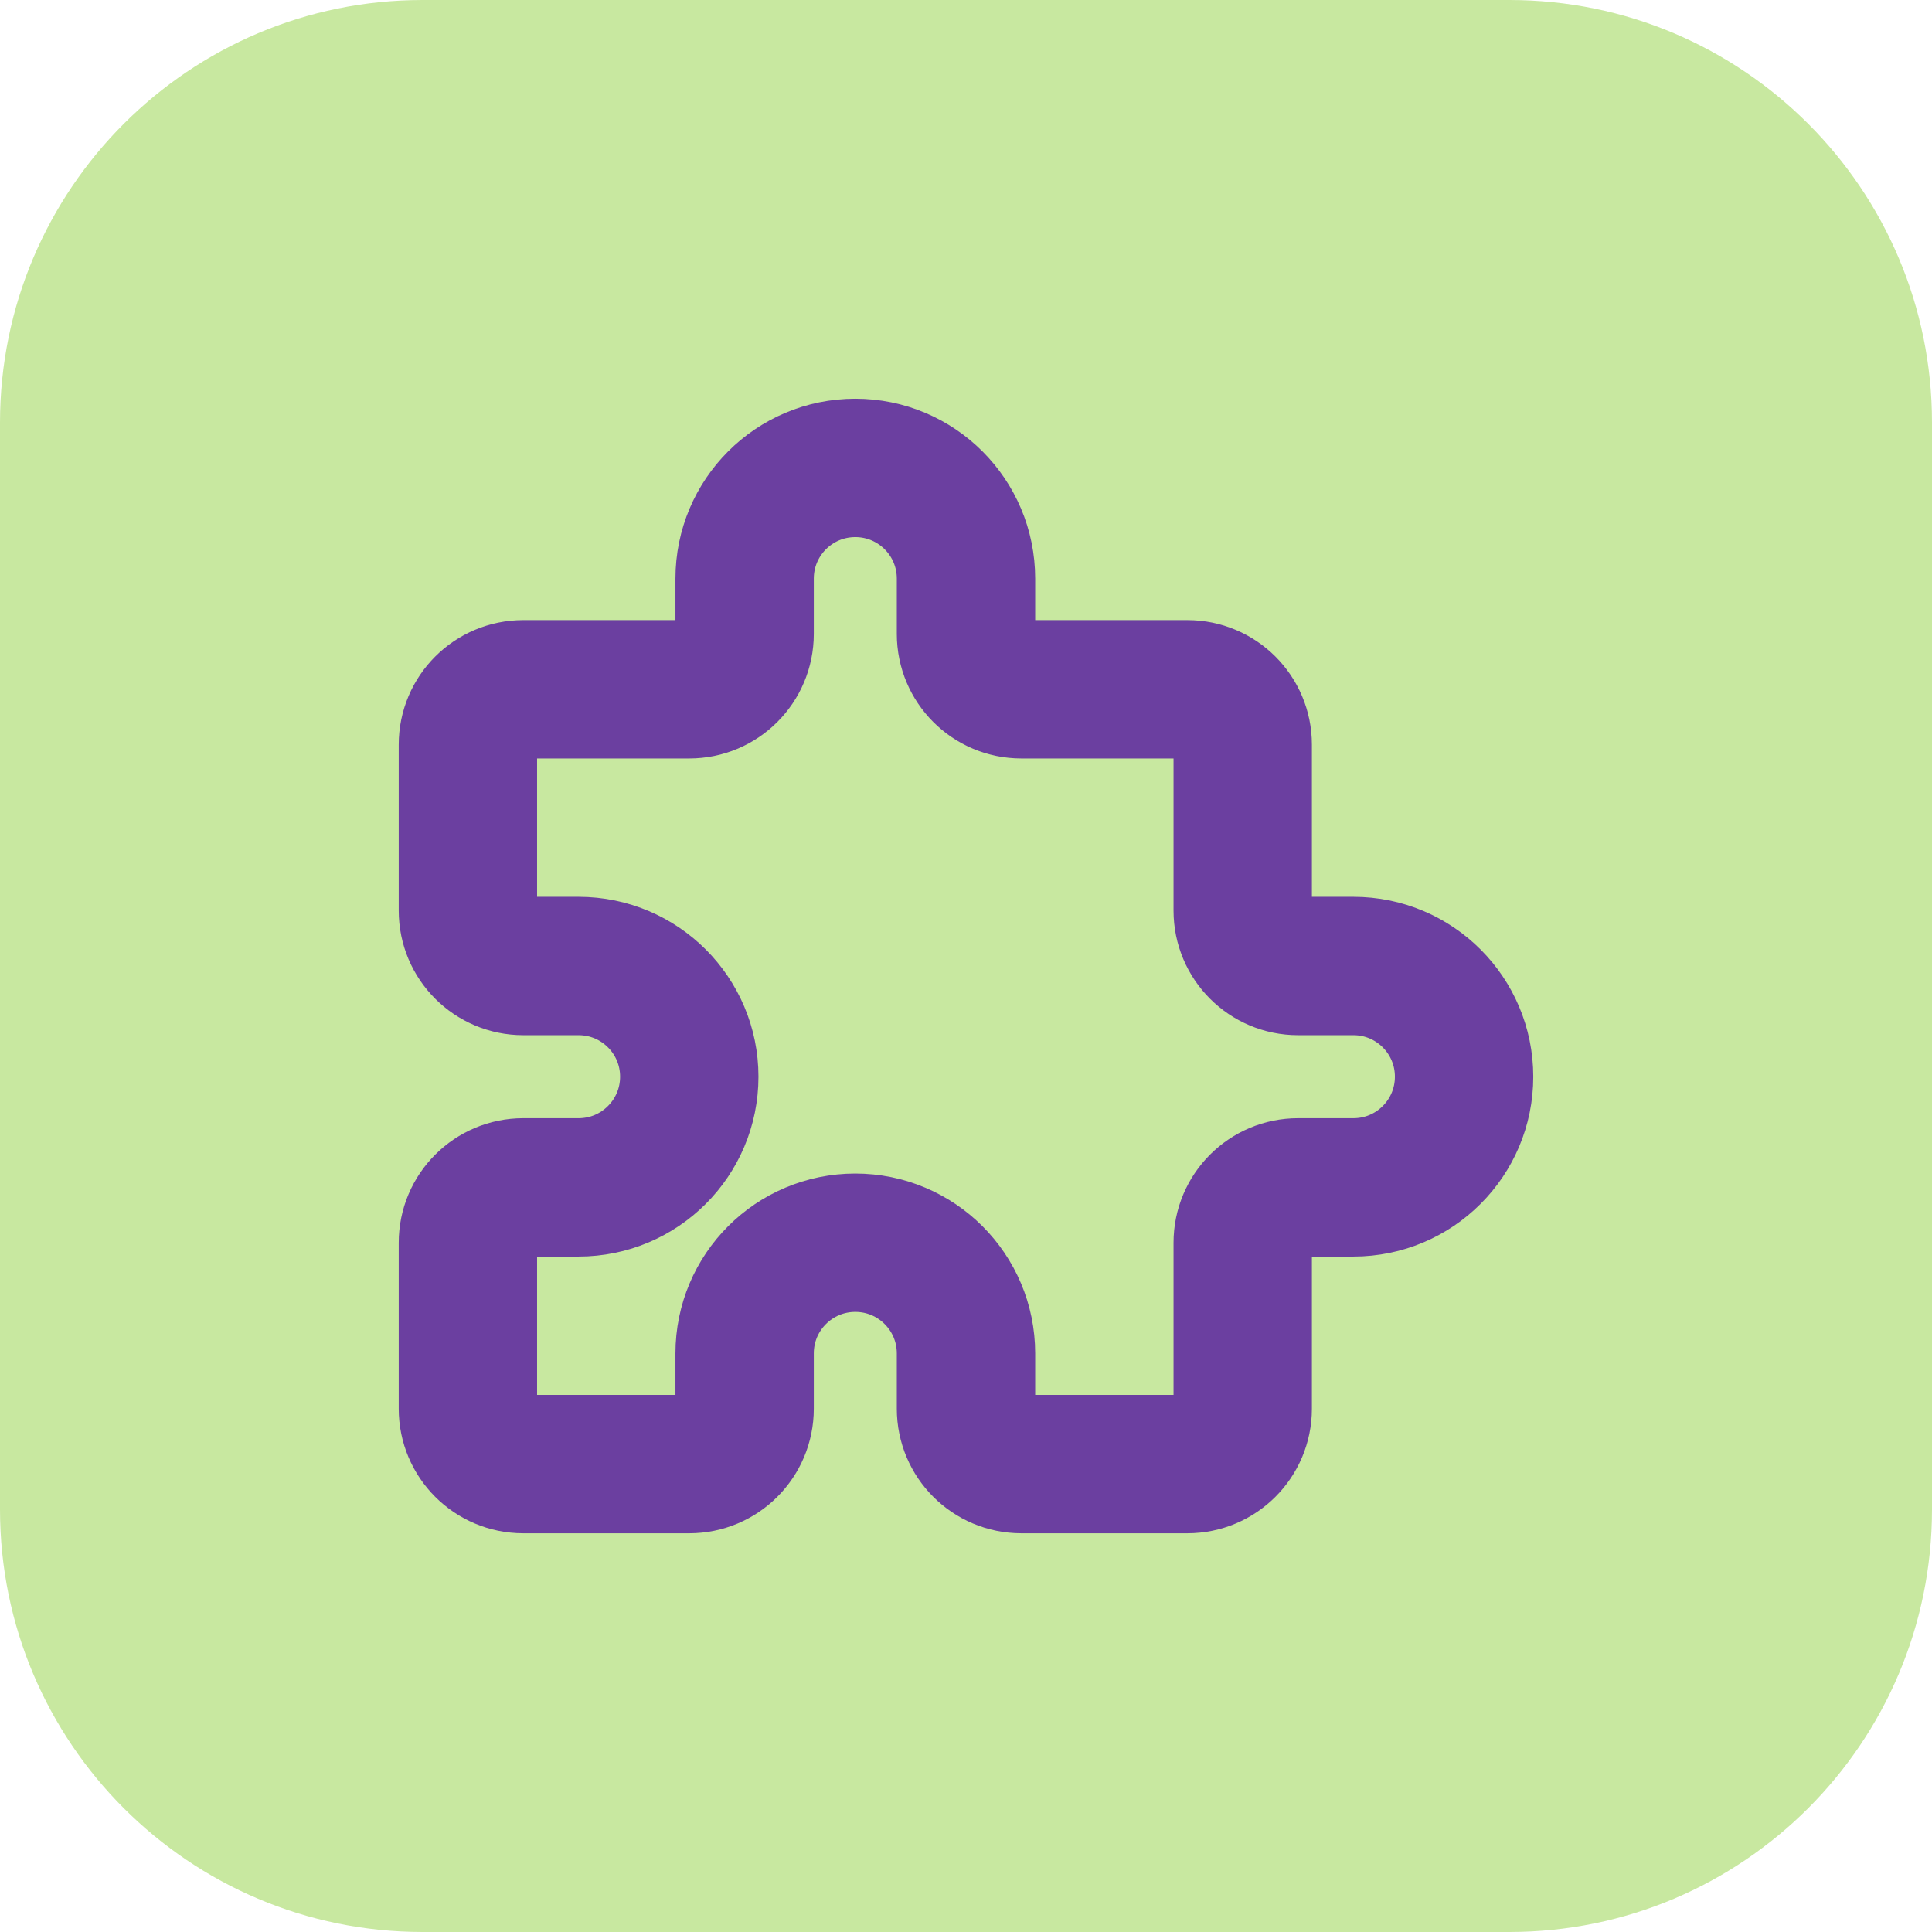
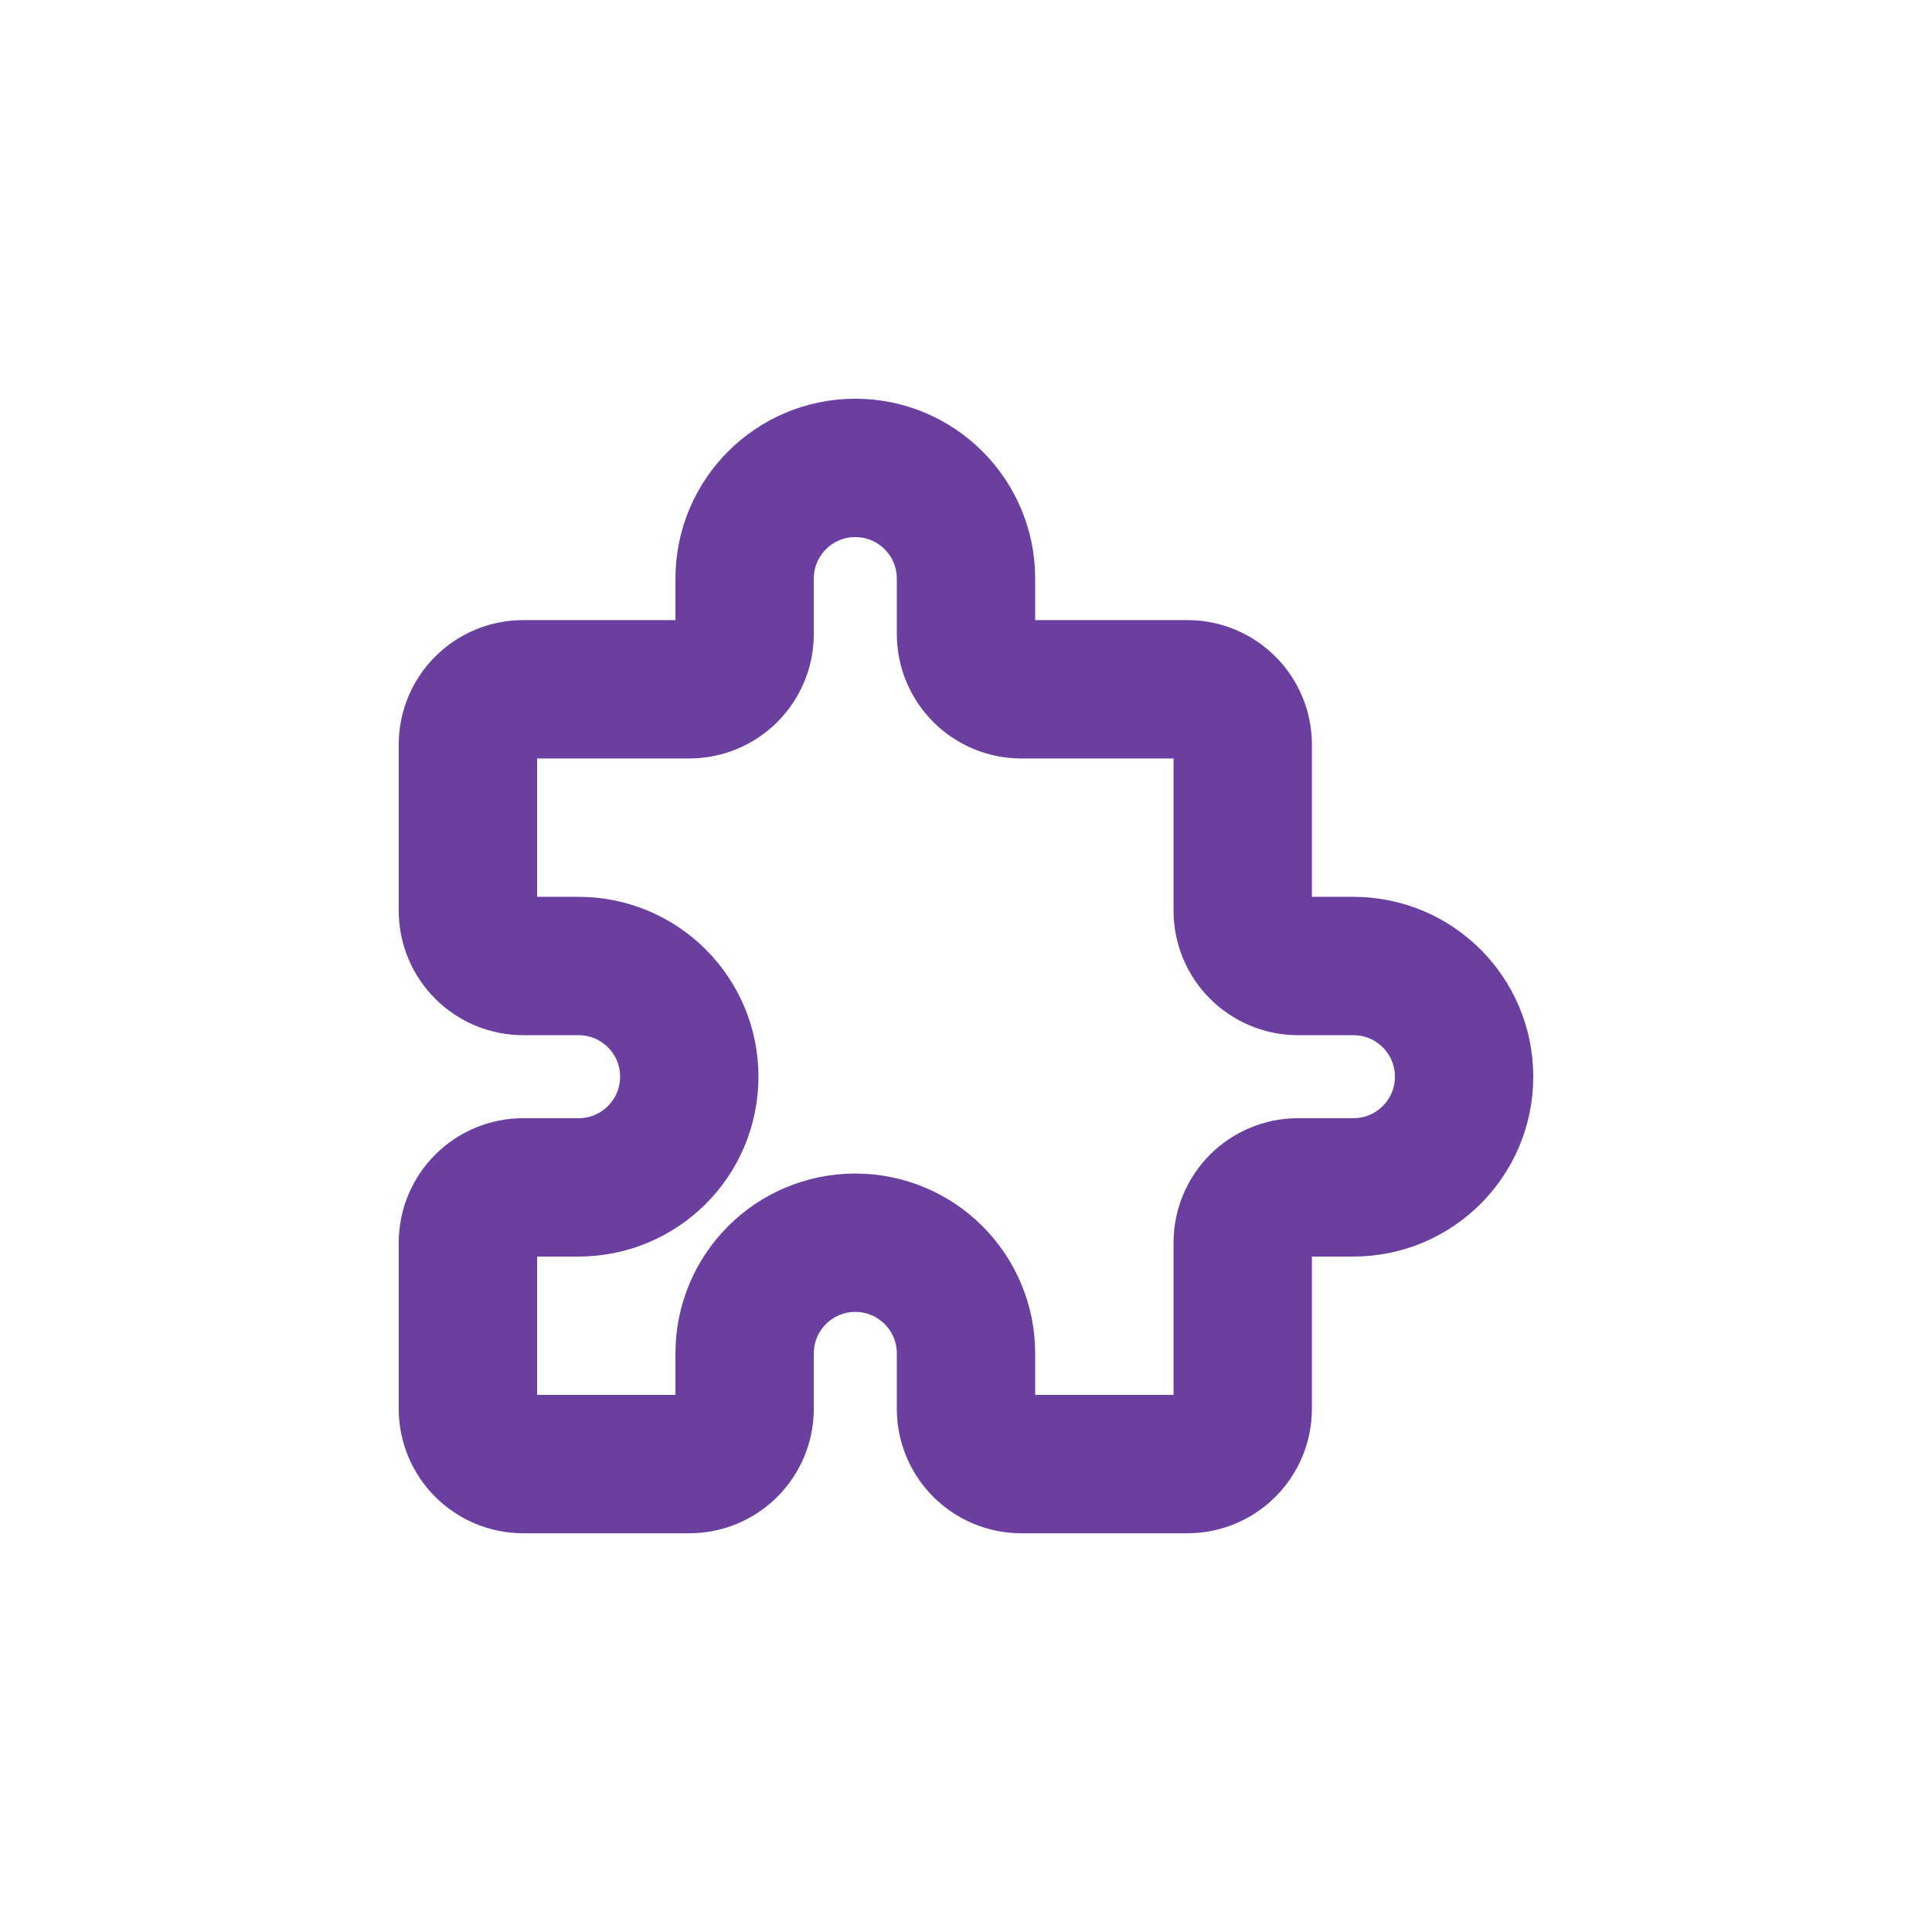
<svg xmlns="http://www.w3.org/2000/svg" width="64" height="64" viewBox="0 0 64 64">
-   <rect width="64" height="64" rx="14" fill="#c8e8a0" />
  <svg x="10" y="10" width="44" height="44" viewBox="0 0 24 24" fill="none" stroke="#6b3fa0" stroke-width="2.5" stroke-linecap="round" stroke-linejoin="round">
    <path stroke="none" d="M0 0h24v24H0z" fill="none" />
    <path d="M4 7h3a1 1 0 0 0 1 -1v-1a2 2 0 0 1 4 0v1a1 1 0 0 0 1 1h3a1 1 0 0 1 1 1v3a1 1 0 0 0 1 1h1a2 2 0 0 1 0 4h-1a1 1 0 0 0 -1 1v3a1 1 0 0 1 -1 1h-3a1 1 0 0 1 -1 -1v-1a2 2 0 0 0 -4 0v1a1 1 0 0 1 -1 1h-3a1 1 0 0 1 -1 -1v-3a1 1 0 0 1 1 -1h1a2 2 0 0 0 0 -4h-1a1 1 0 0 1 -1 -1v-3a1 1 0 0 1 1 -1" />
  </svg>
</svg>
